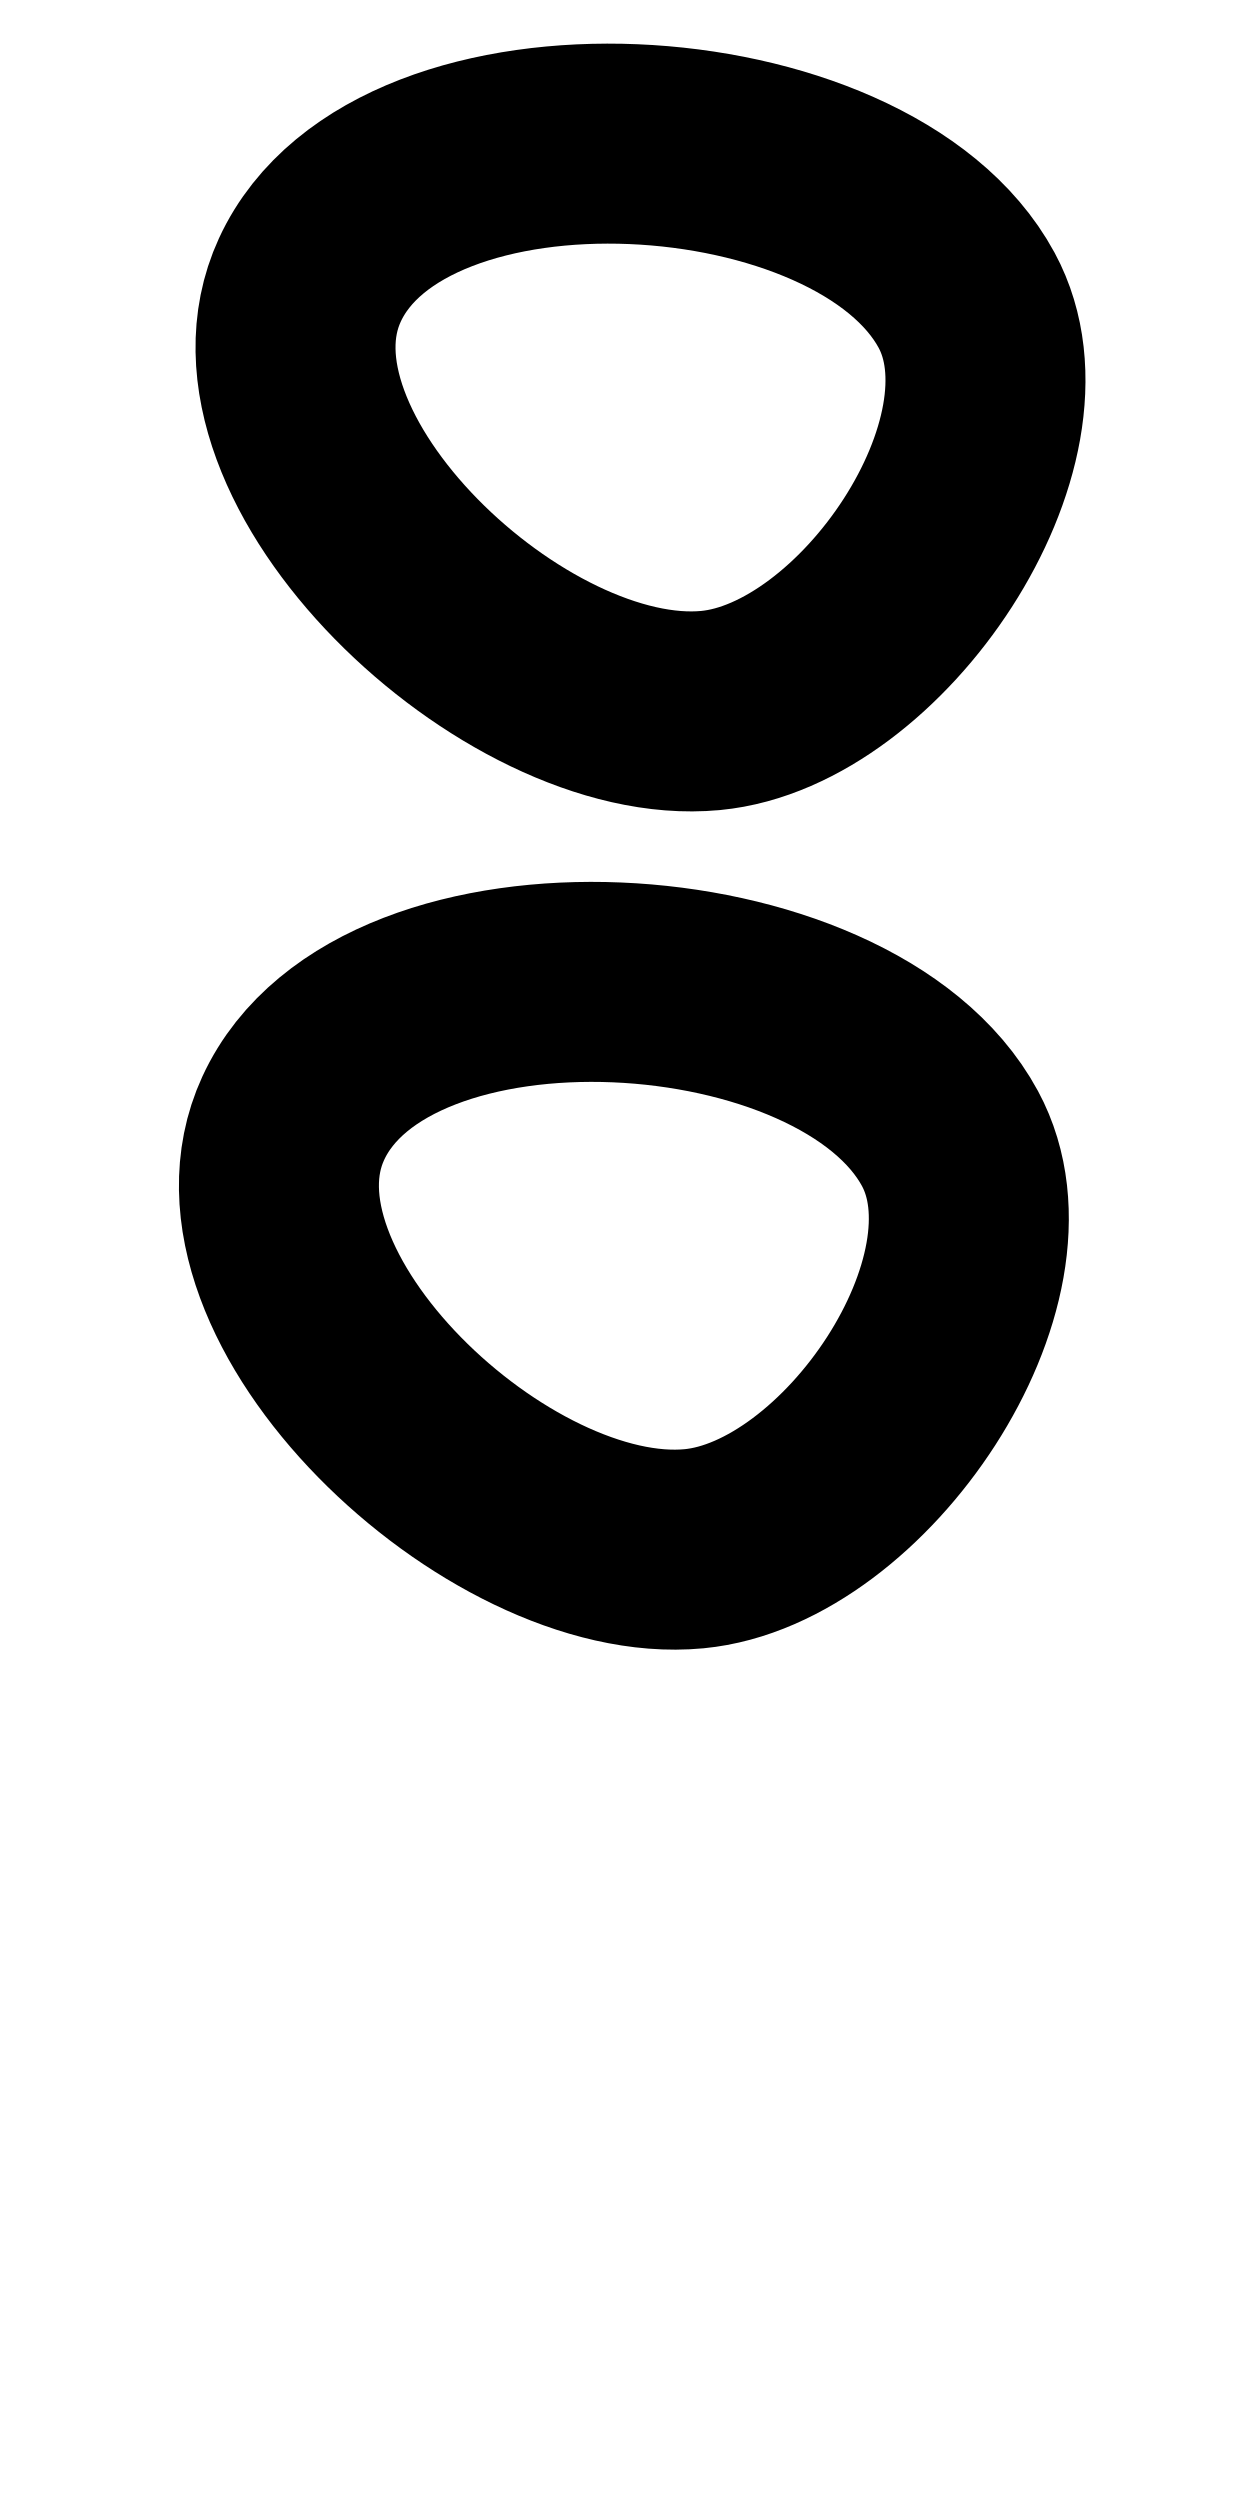
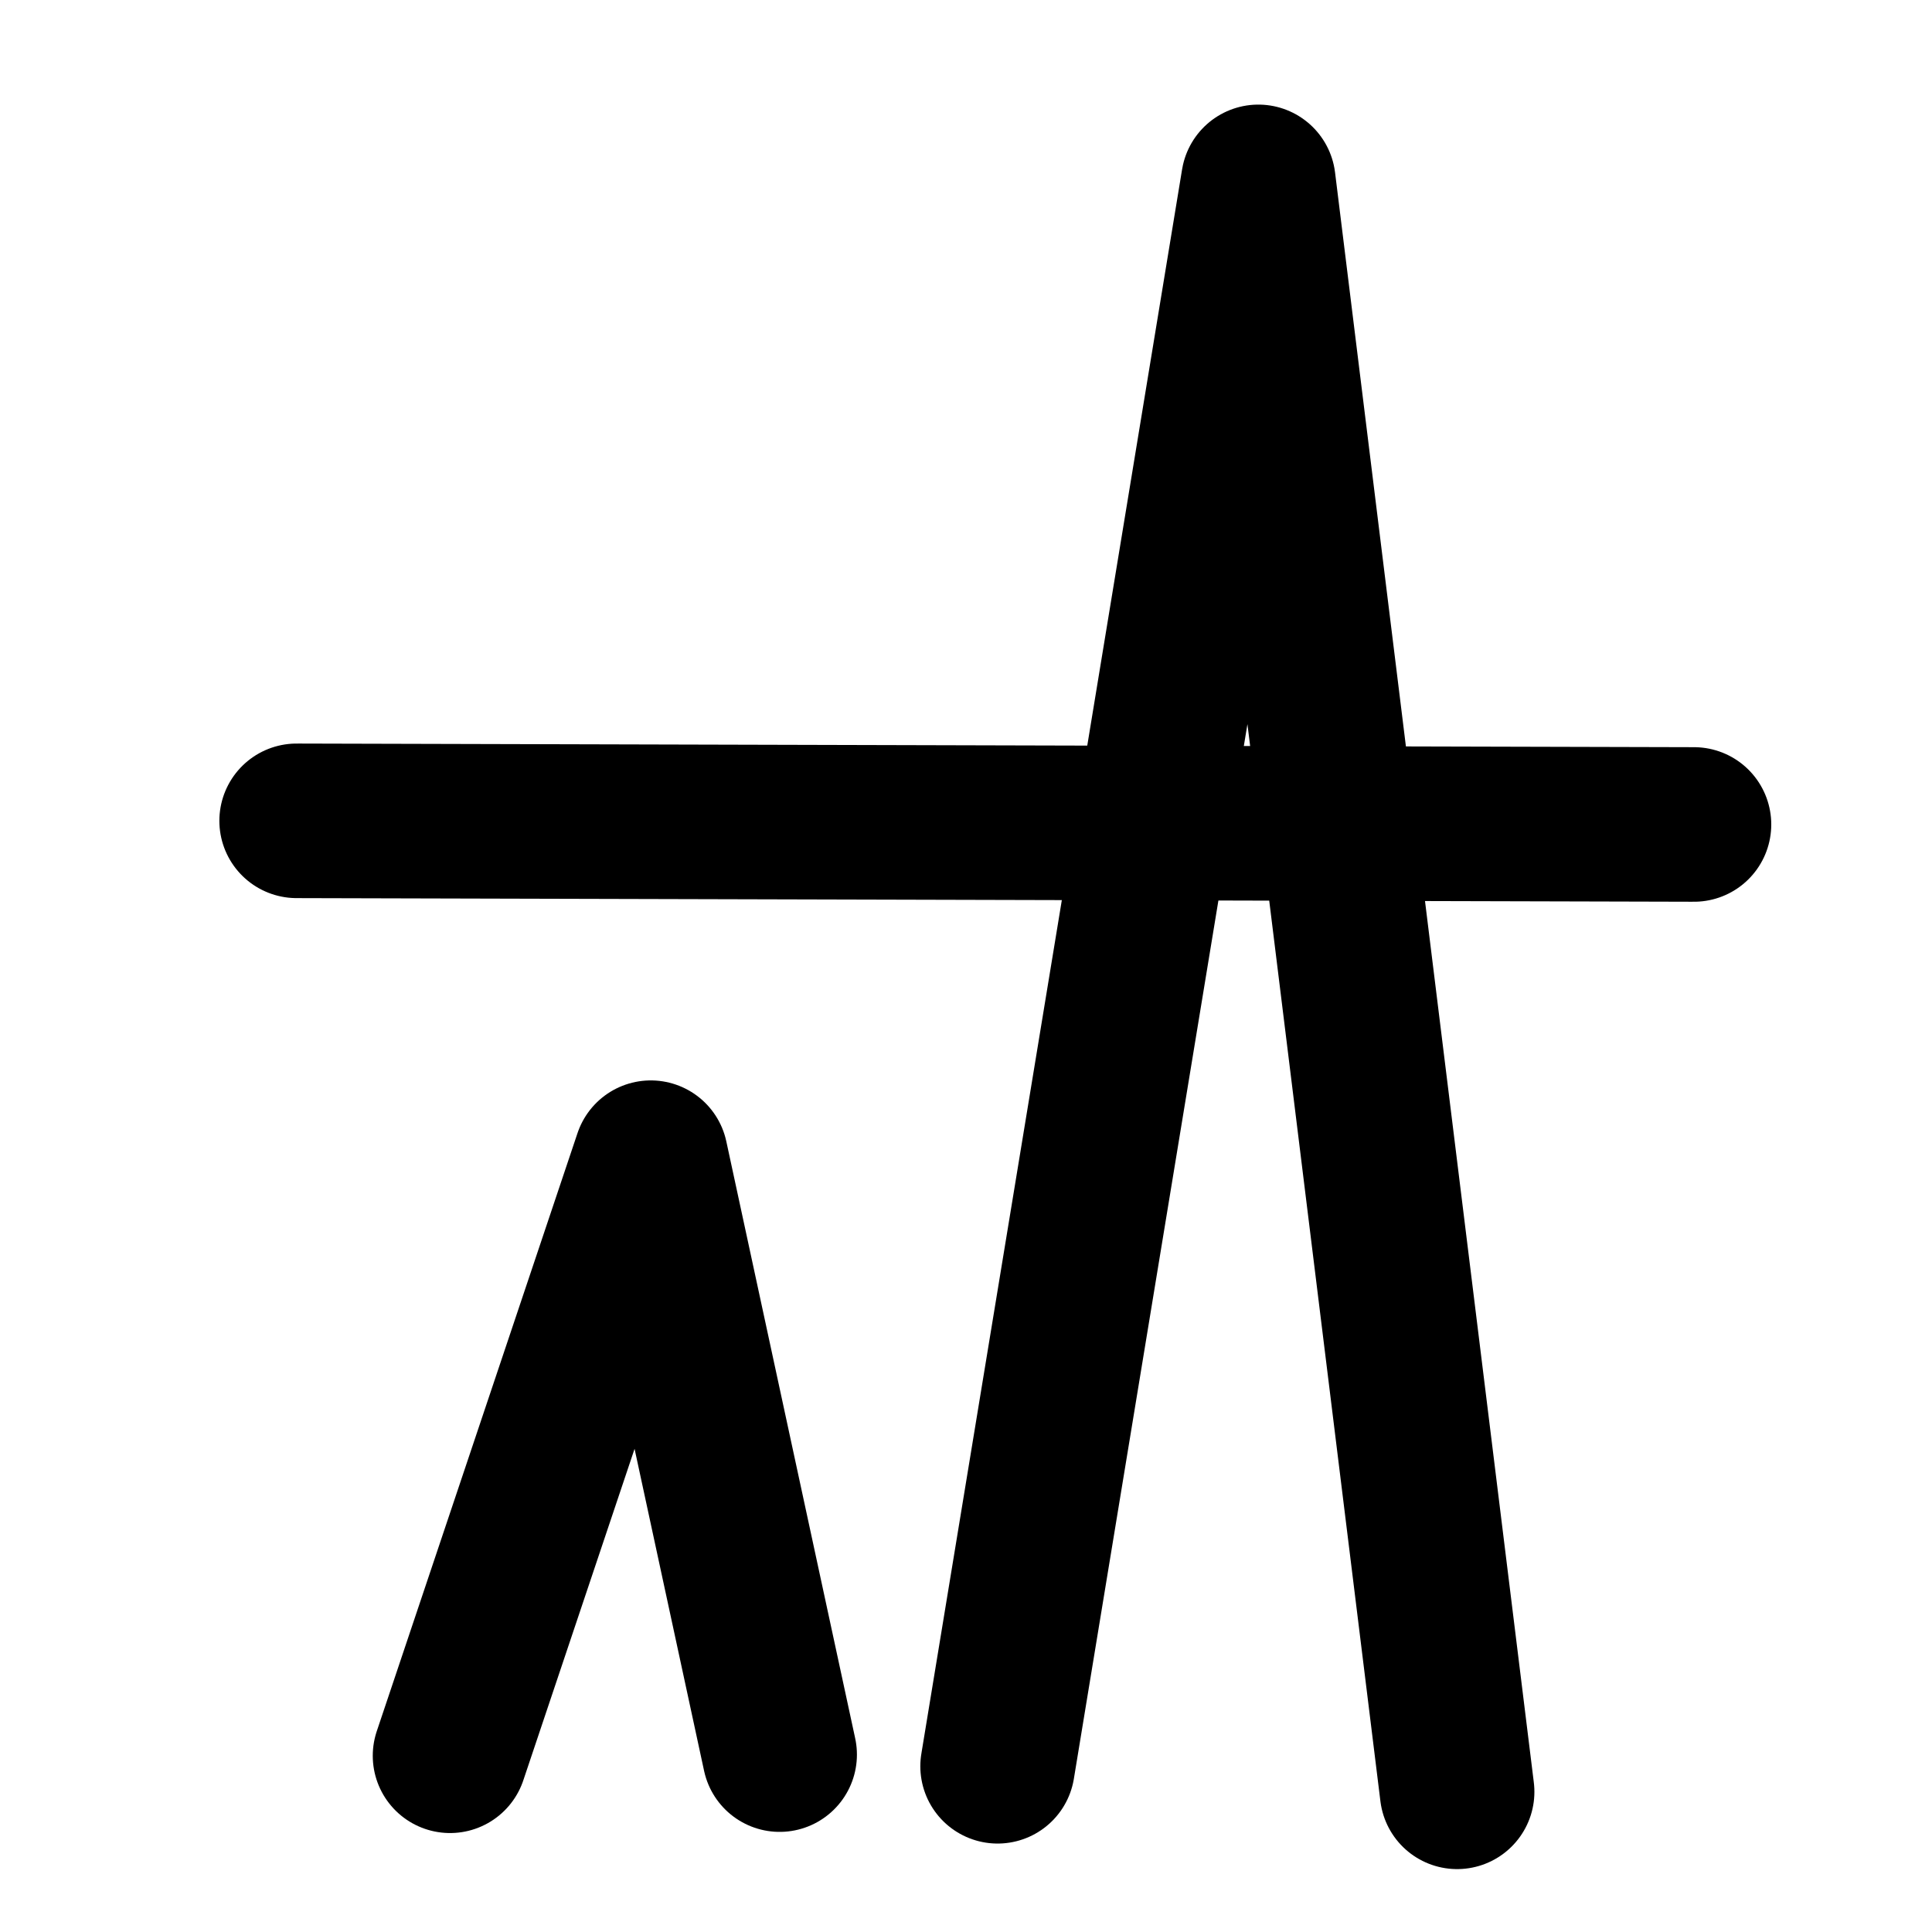
- <svg xmlns="http://www.w3.org/2000/svg" width="25mm" height="50mm" viewBox="0 0 25 50" version="1.1" id="svg5">
+ <svg xmlns="http://www.w3.org/2000/svg" width="50mm" height="50mm" viewBox="0 0 50 50" version="1.1" id="svg5">
  <defs id="defs2" />
  <g id="layer1">
-     <path style="fill:none;stroke:#000000;stroke-width:4;stroke-linecap:round;stroke-linejoin:round;stroke-dasharray:none;paint-order:fill markers stroke;stop-color:#000000" d="M 14.212,14.21 C 10.294,14.583 4.563,9.157 6.196,5.602 8.014,1.645 17.261,2.174 19.333,6.006 c 1.532,2.835 -1.895,7.896 -5.12,8.204 z" id="path1415" />
-     <path style="fill:none;stroke:#000000;stroke-width:4;stroke-linecap:round;stroke-linejoin:round;stroke-dasharray:none;paint-order:fill markers stroke;stop-color:#000000" d="m 13.88,30.975 c -3.918,0.373 -9.649,-5.053 -8.016,-8.608 1.818,-3.957 11.065,-3.428 13.136,0.404 1.532,2.835 -1.895,7.896 -5.12,8.204 z" id="path1415-3" />
+     <path style="fill:#000000;fill-opacity:0;stroke:#000000;stroke-width:4;stroke-linecap:round;stroke-linejoin:round;stroke-dasharray:none;paint-order:fill markers stroke;stop-color:#000000" d="M 7.677,21.243 43.84,21.337" id="path365" />
+     <path style="fill:none;stroke:#000000;stroke-width:4;stroke-linecap:round;stroke-linejoin:round;paint-order:stroke fill markers" d="M 11.647,45.439 16.842,29.961 20.177,45.409" id="path1" />
+     <path style="fill:none;stroke:#000000;stroke-width:4;stroke-linecap:round;stroke-linejoin:round;paint-order:stroke fill markers" d="M 25.818,45.711 32.566,4.707 37.71,46.372" id="path2" />
  </g>
</svg>
